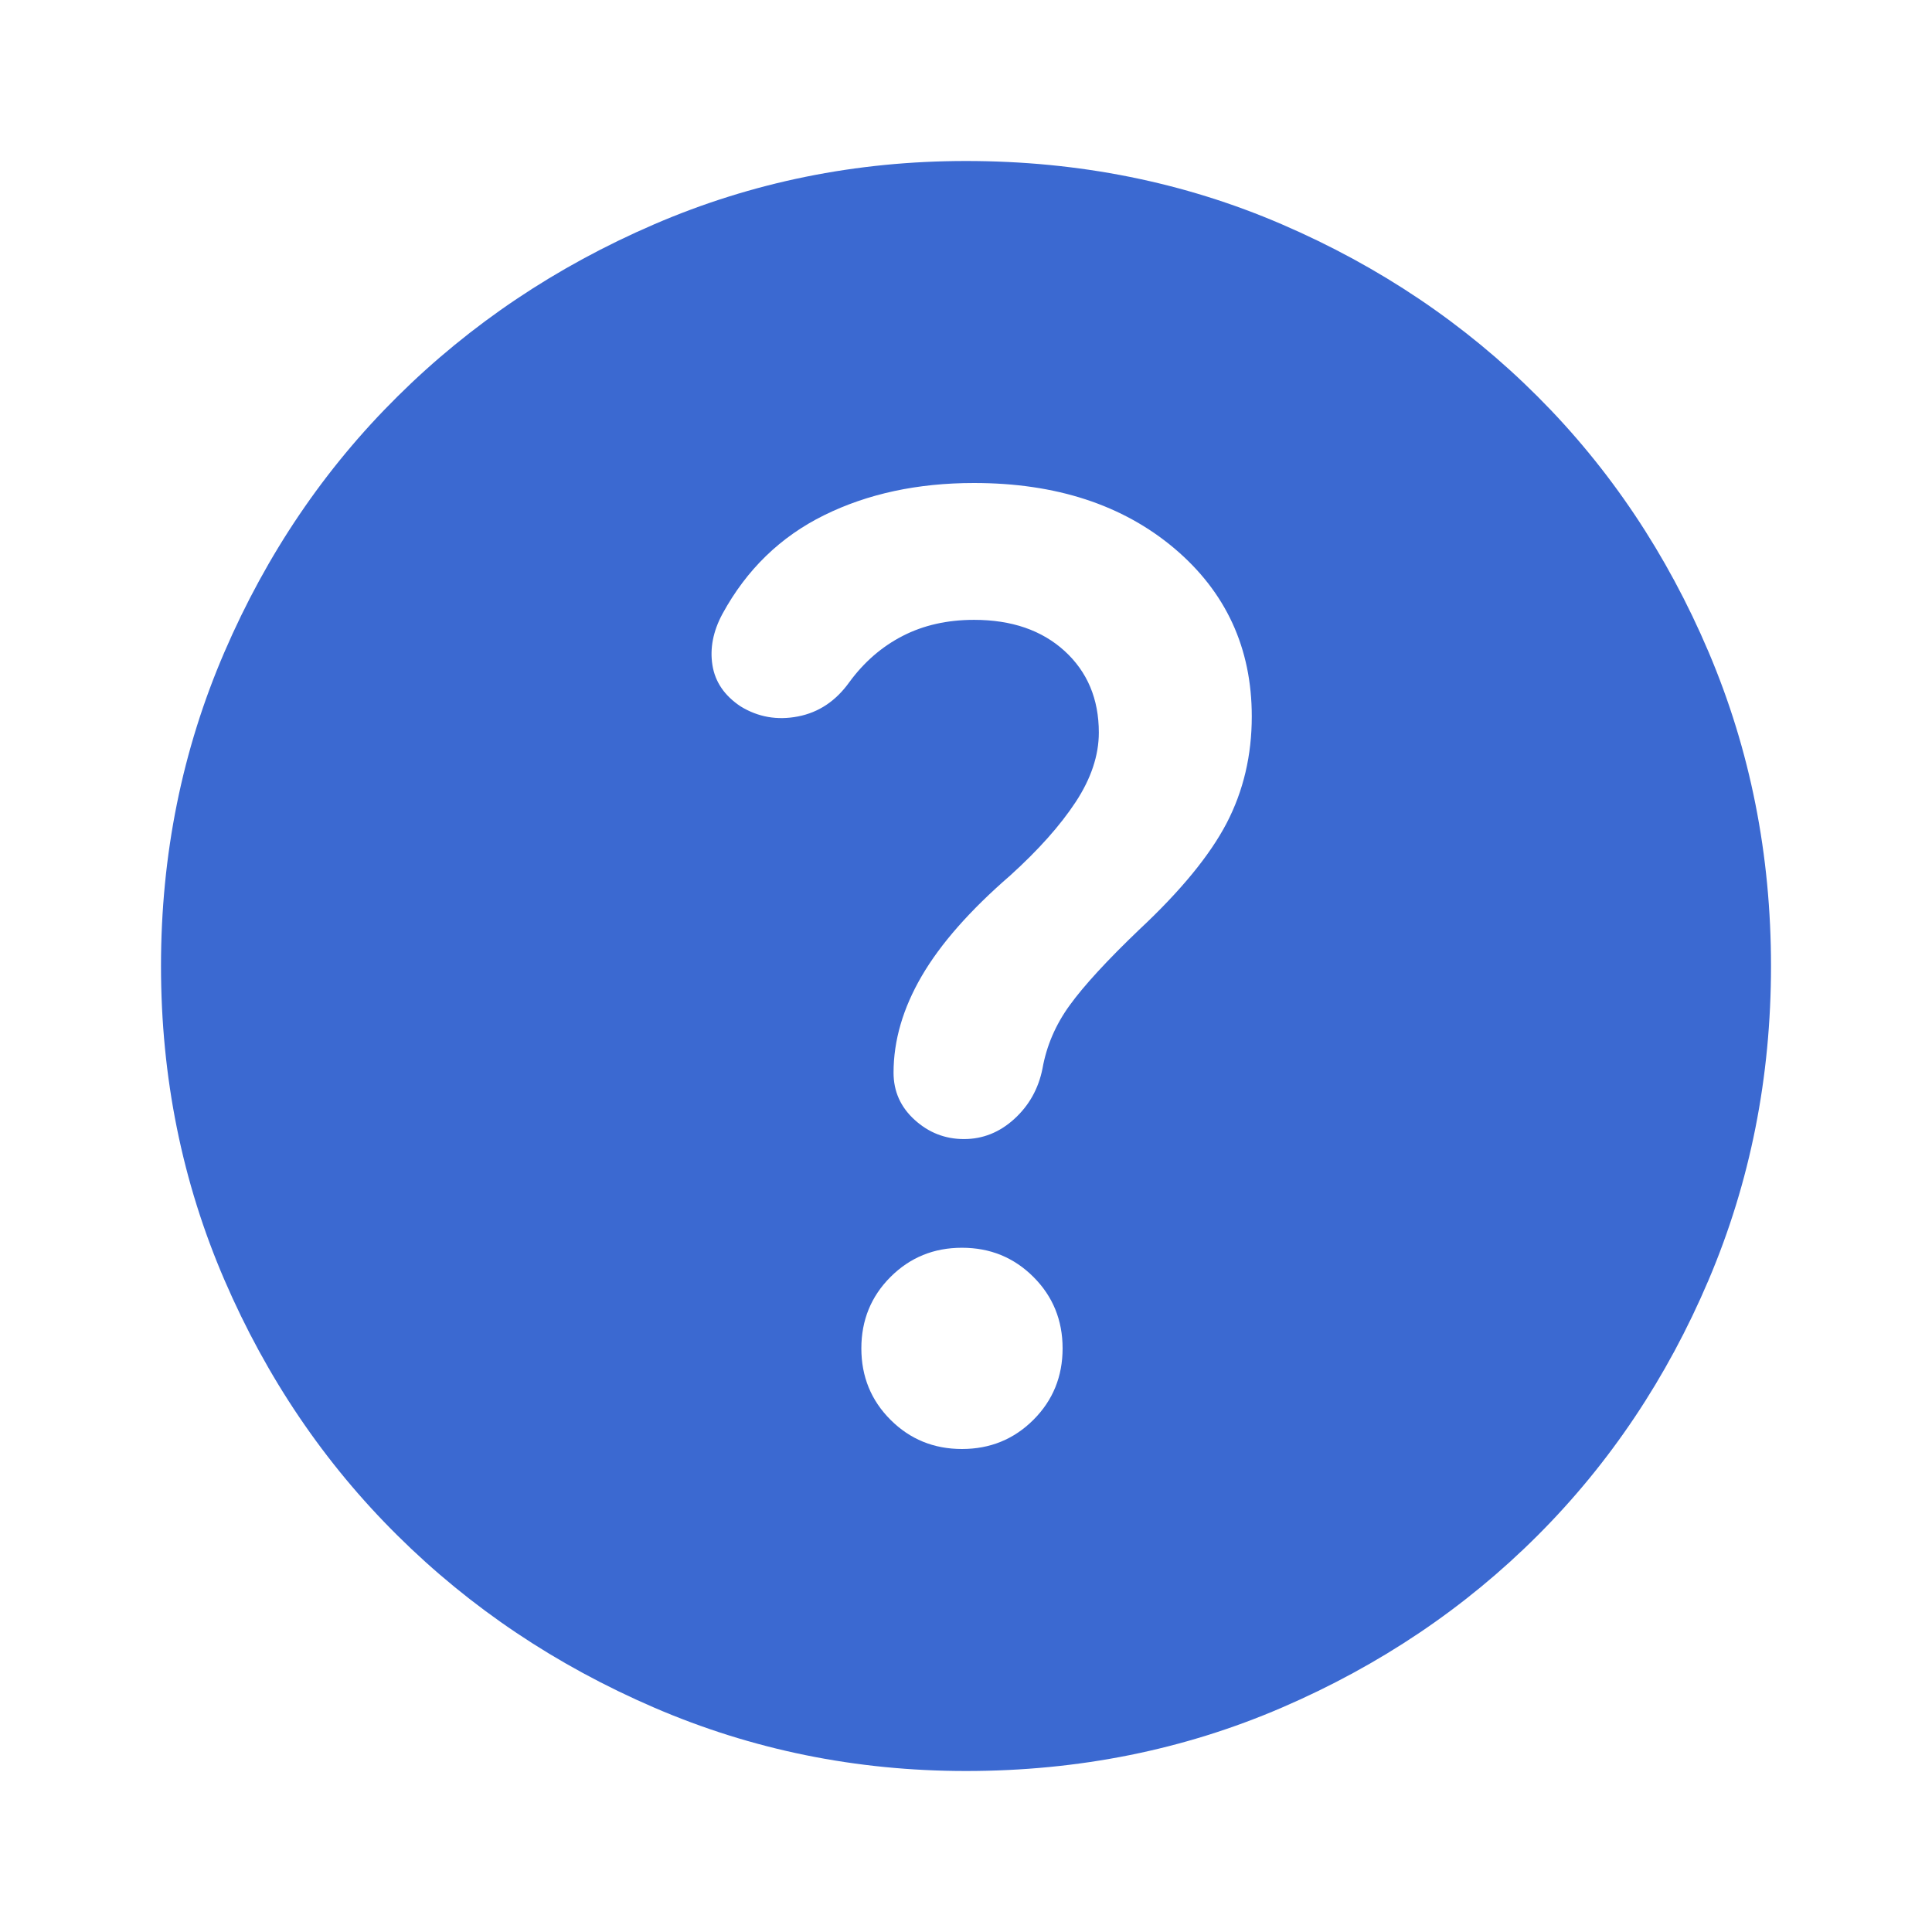
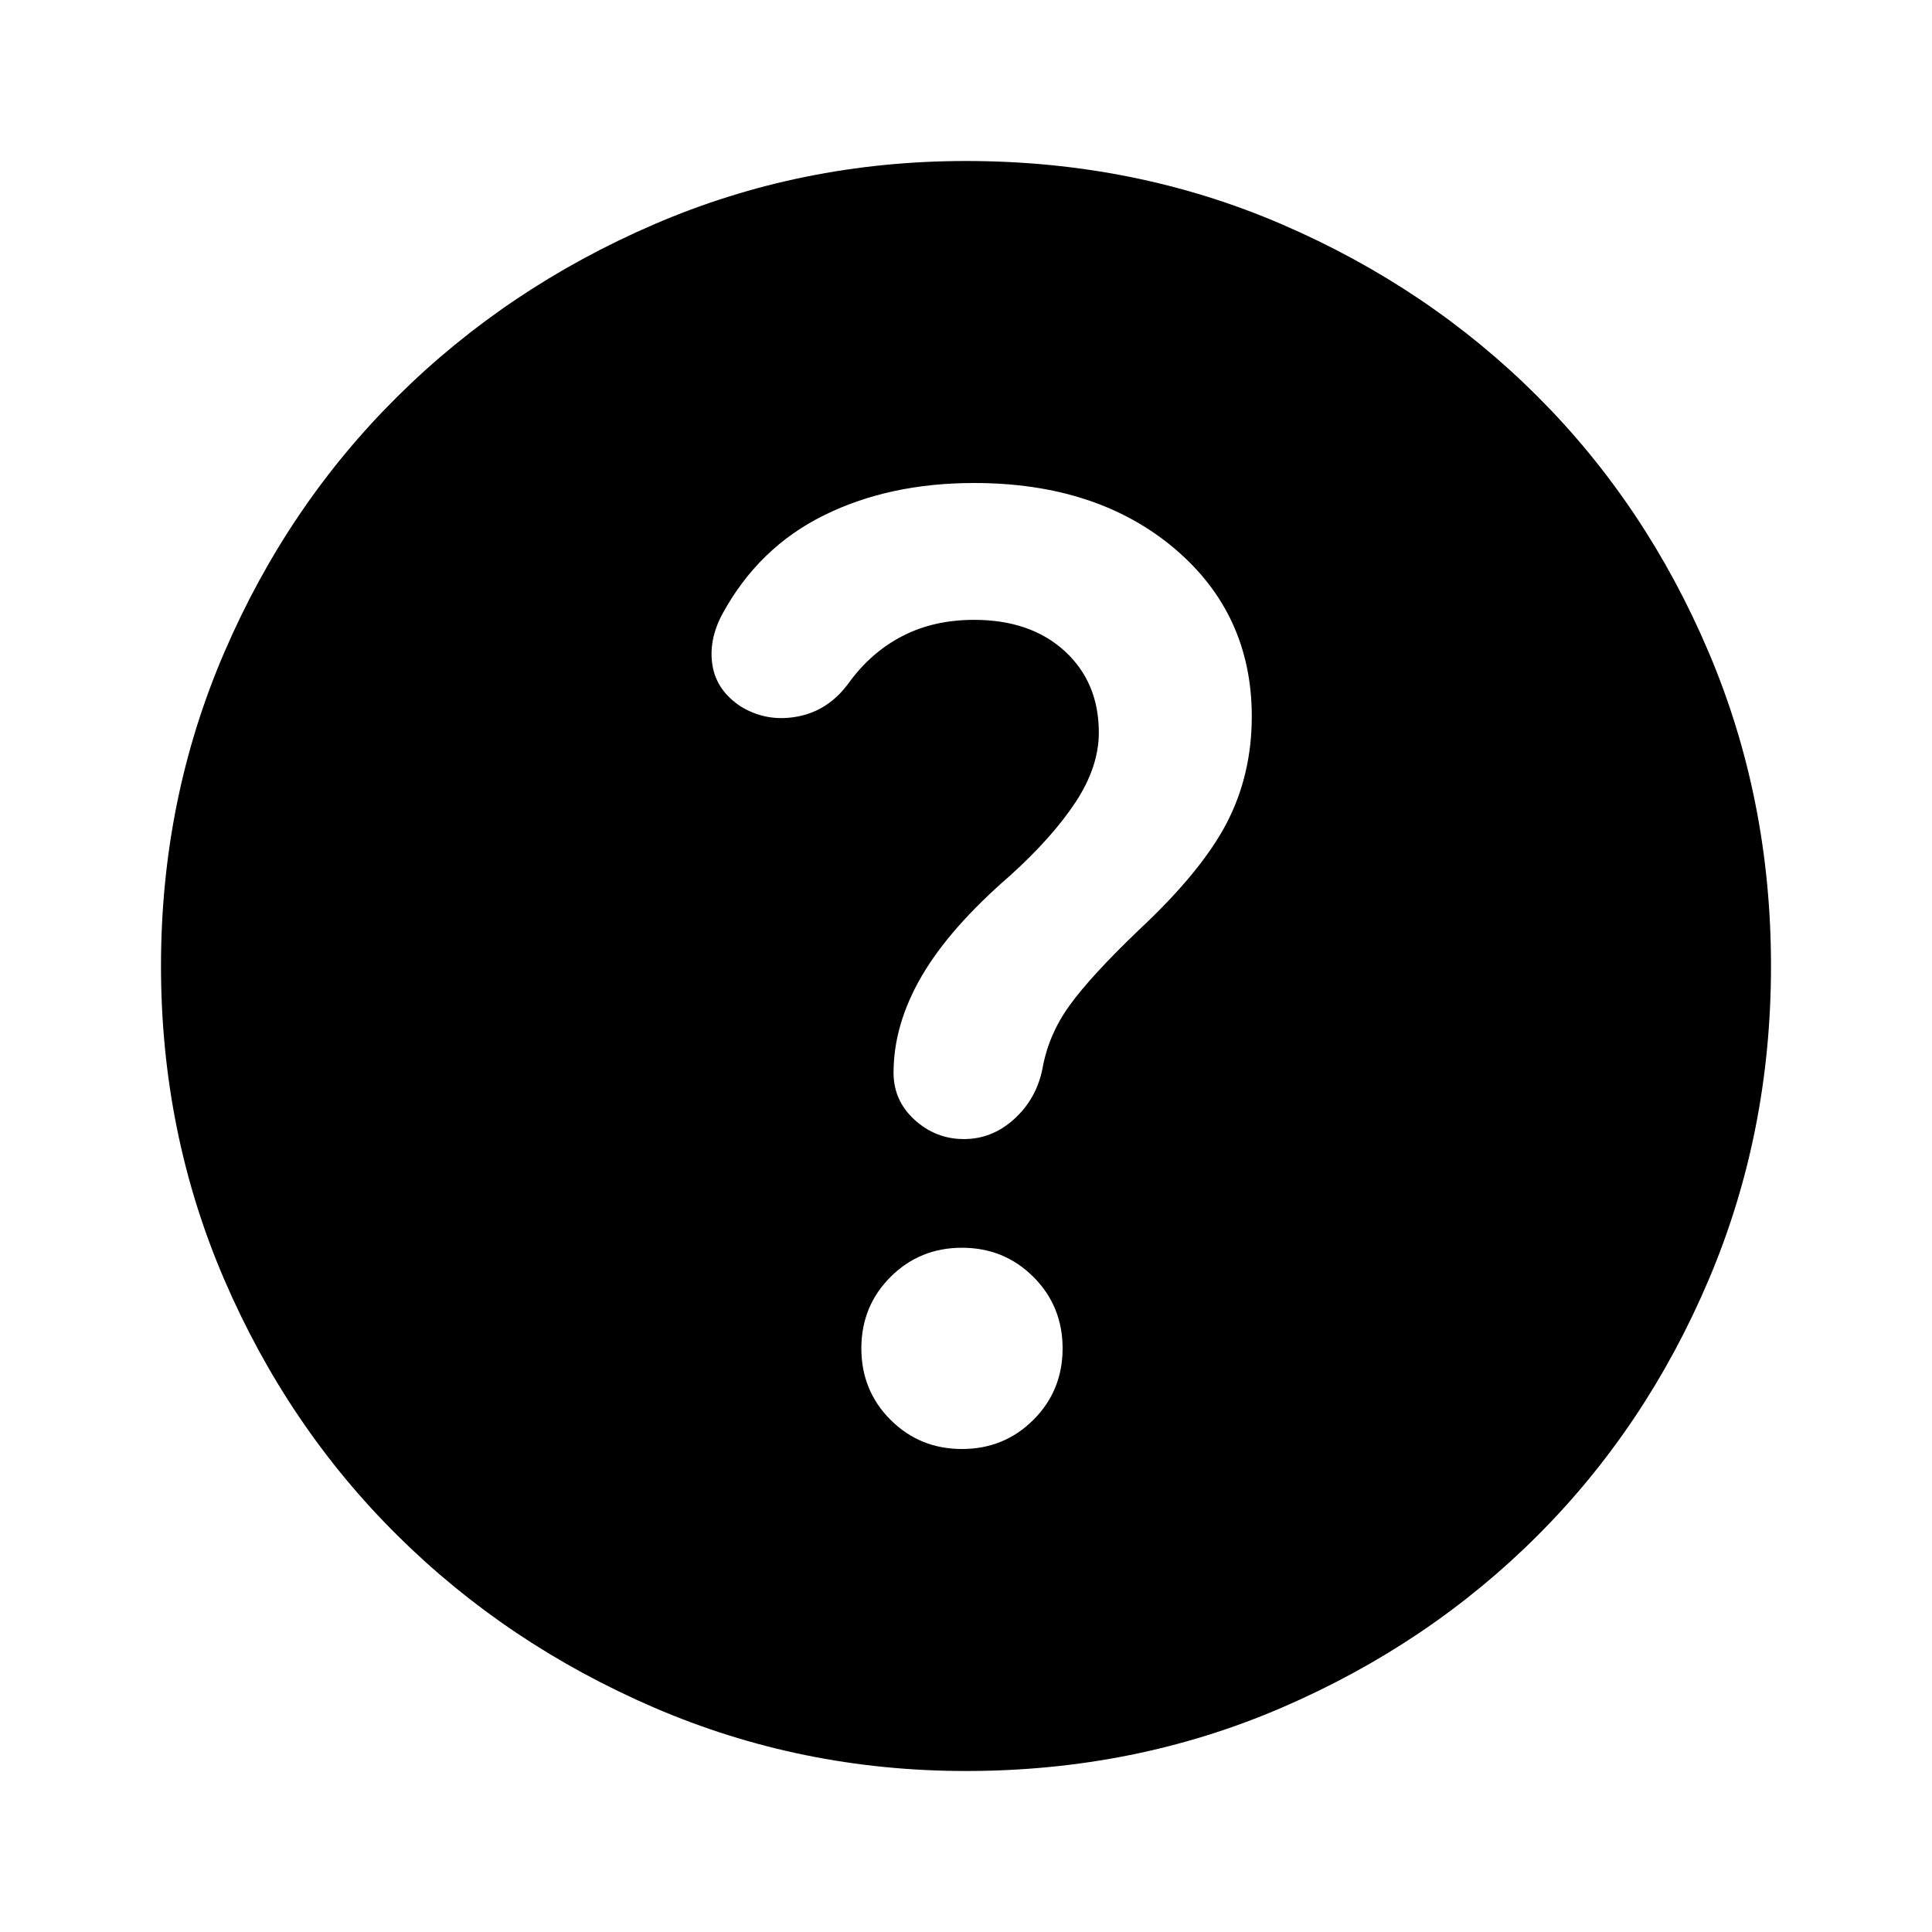
- <svg xmlns="http://www.w3.org/2000/svg" width="24" height="24" viewBox="0 0 24 24" fill="none">
-   <path d="M11.95 18C12.3 18 12.596 17.879 12.838 17.637C13.079 17.396 13.2 17.1 13.2 16.75C13.2 16.4 13.079 16.104 12.838 15.863C12.596 15.621 12.3 15.5 11.95 15.5C11.6 15.5 11.304 15.621 11.062 15.863C10.821 16.104 10.7 16.4 10.7 16.75C10.7 17.1 10.821 17.396 11.062 17.637C11.304 17.879 11.6 18 11.95 18ZM12.1 7.7C12.567 7.7 12.942 7.829 13.225 8.087C13.508 8.346 13.65 8.683 13.65 9.1C13.65 9.383 13.554 9.671 13.363 9.962C13.171 10.254 12.9 10.558 12.55 10.875C12.05 11.308 11.683 11.725 11.45 12.125C11.217 12.525 11.1 12.925 11.1 13.325C11.1 13.558 11.188 13.754 11.363 13.912C11.538 14.071 11.742 14.15 11.975 14.15C12.208 14.15 12.417 14.067 12.6 13.9C12.783 13.733 12.9 13.525 12.95 13.275C13 12.992 13.113 12.729 13.288 12.488C13.463 12.246 13.75 11.933 14.15 11.55C14.667 11.067 15.029 10.625 15.238 10.225C15.446 9.825 15.55 9.383 15.55 8.9C15.55 8.05 15.229 7.354 14.588 6.812C13.946 6.271 13.117 6 12.1 6C11.4 6 10.779 6.133 10.238 6.4C9.696 6.667 9.275 7.075 8.975 7.625C8.858 7.842 8.817 8.054 8.85 8.262C8.883 8.471 9 8.642 9.2 8.775C9.417 8.908 9.654 8.95 9.913 8.9C10.171 8.85 10.383 8.708 10.55 8.475C10.733 8.225 10.954 8.033 11.213 7.9C11.471 7.767 11.767 7.7 12.1 7.7ZM12 22C10.633 22 9.342 21.737 8.125 21.212C6.908 20.687 5.846 19.975 4.938 19.075C4.029 18.175 3.313 17.117 2.788 15.9C2.263 14.683 2 13.383 2 12C2 10.617 2.263 9.317 2.788 8.1C3.313 6.883 4.029 5.825 4.938 4.925C5.846 4.025 6.908 3.312 8.125 2.787C9.342 2.262 10.633 2 12 2C13.4 2 14.708 2.262 15.925 2.787C17.142 3.312 18.2 4.025 19.1 4.925C20 5.825 20.708 6.883 21.225 8.1C21.742 9.317 22 10.617 22 12C22 13.383 21.742 14.683 21.225 15.9C20.708 17.117 20 18.175 19.1 19.075C18.2 19.975 17.142 20.687 15.925 21.212C14.708 21.737 13.4 22 12 22Z" fill="#3B69D1" />
+ <svg xmlns="http://www.w3.org/2000/svg" viewBox="0 0 24 24">
+   <path d="M11.95 18C12.3 18 12.596 17.879 12.838 17.637C13.079 17.396 13.2 17.1 13.2 16.75C13.2 16.4 13.079 16.104 12.838 15.863C12.596 15.621 12.3 15.5 11.95 15.5C11.6 15.5 11.304 15.621 11.062 15.863C10.821 16.104 10.7 16.4 10.7 16.75C10.7 17.1 10.821 17.396 11.062 17.637C11.304 17.879 11.6 18 11.95 18ZM12.1 7.7C12.567 7.7 12.942 7.829 13.225 8.087C13.508 8.346 13.65 8.683 13.65 9.1C13.65 9.383 13.554 9.671 13.363 9.962C13.171 10.254 12.9 10.558 12.55 10.875C12.05 11.308 11.683 11.725 11.45 12.125C11.217 12.525 11.1 12.925 11.1 13.325C11.1 13.558 11.188 13.754 11.363 13.912C11.538 14.071 11.742 14.15 11.975 14.15C12.208 14.15 12.417 14.067 12.6 13.9C12.783 13.733 12.9 13.525 12.95 13.275C13 12.992 13.113 12.729 13.288 12.488C13.463 12.246 13.75 11.933 14.15 11.55C14.667 11.067 15.029 10.625 15.238 10.225C15.446 9.825 15.55 9.383 15.55 8.9C15.55 8.05 15.229 7.354 14.588 6.812C13.946 6.271 13.117 6 12.1 6C11.4 6 10.779 6.133 10.238 6.4C9.696 6.667 9.275 7.075 8.975 7.625C8.858 7.842 8.817 8.054 8.85 8.262C8.883 8.471 9 8.642 9.2 8.775C9.417 8.908 9.654 8.95 9.913 8.9C10.171 8.85 10.383 8.708 10.55 8.475C10.733 8.225 10.954 8.033 11.213 7.9C11.471 7.767 11.767 7.7 12.1 7.7ZM12 22C10.633 22 9.342 21.737 8.125 21.212C6.908 20.687 5.846 19.975 4.938 19.075C4.029 18.175 3.313 17.117 2.788 15.9C2.263 14.683 2 13.383 2 12C2 10.617 2.263 9.317 2.788 8.1C3.313 6.883 4.029 5.825 4.938 4.925C5.846 4.025 6.908 3.312 8.125 2.787C9.342 2.262 10.633 2 12 2C13.4 2 14.708 2.262 15.925 2.787C17.142 3.312 18.2 4.025 19.1 4.925C20 5.825 20.708 6.883 21.225 8.1C21.742 9.317 22 10.617 22 12C22 13.383 21.742 14.683 21.225 15.9C20.708 17.117 20 18.175 19.1 19.075C18.2 19.975 17.142 20.687 15.925 21.212C14.708 21.737 13.4 22 12 22Z" fill="inherit" />
</svg>
